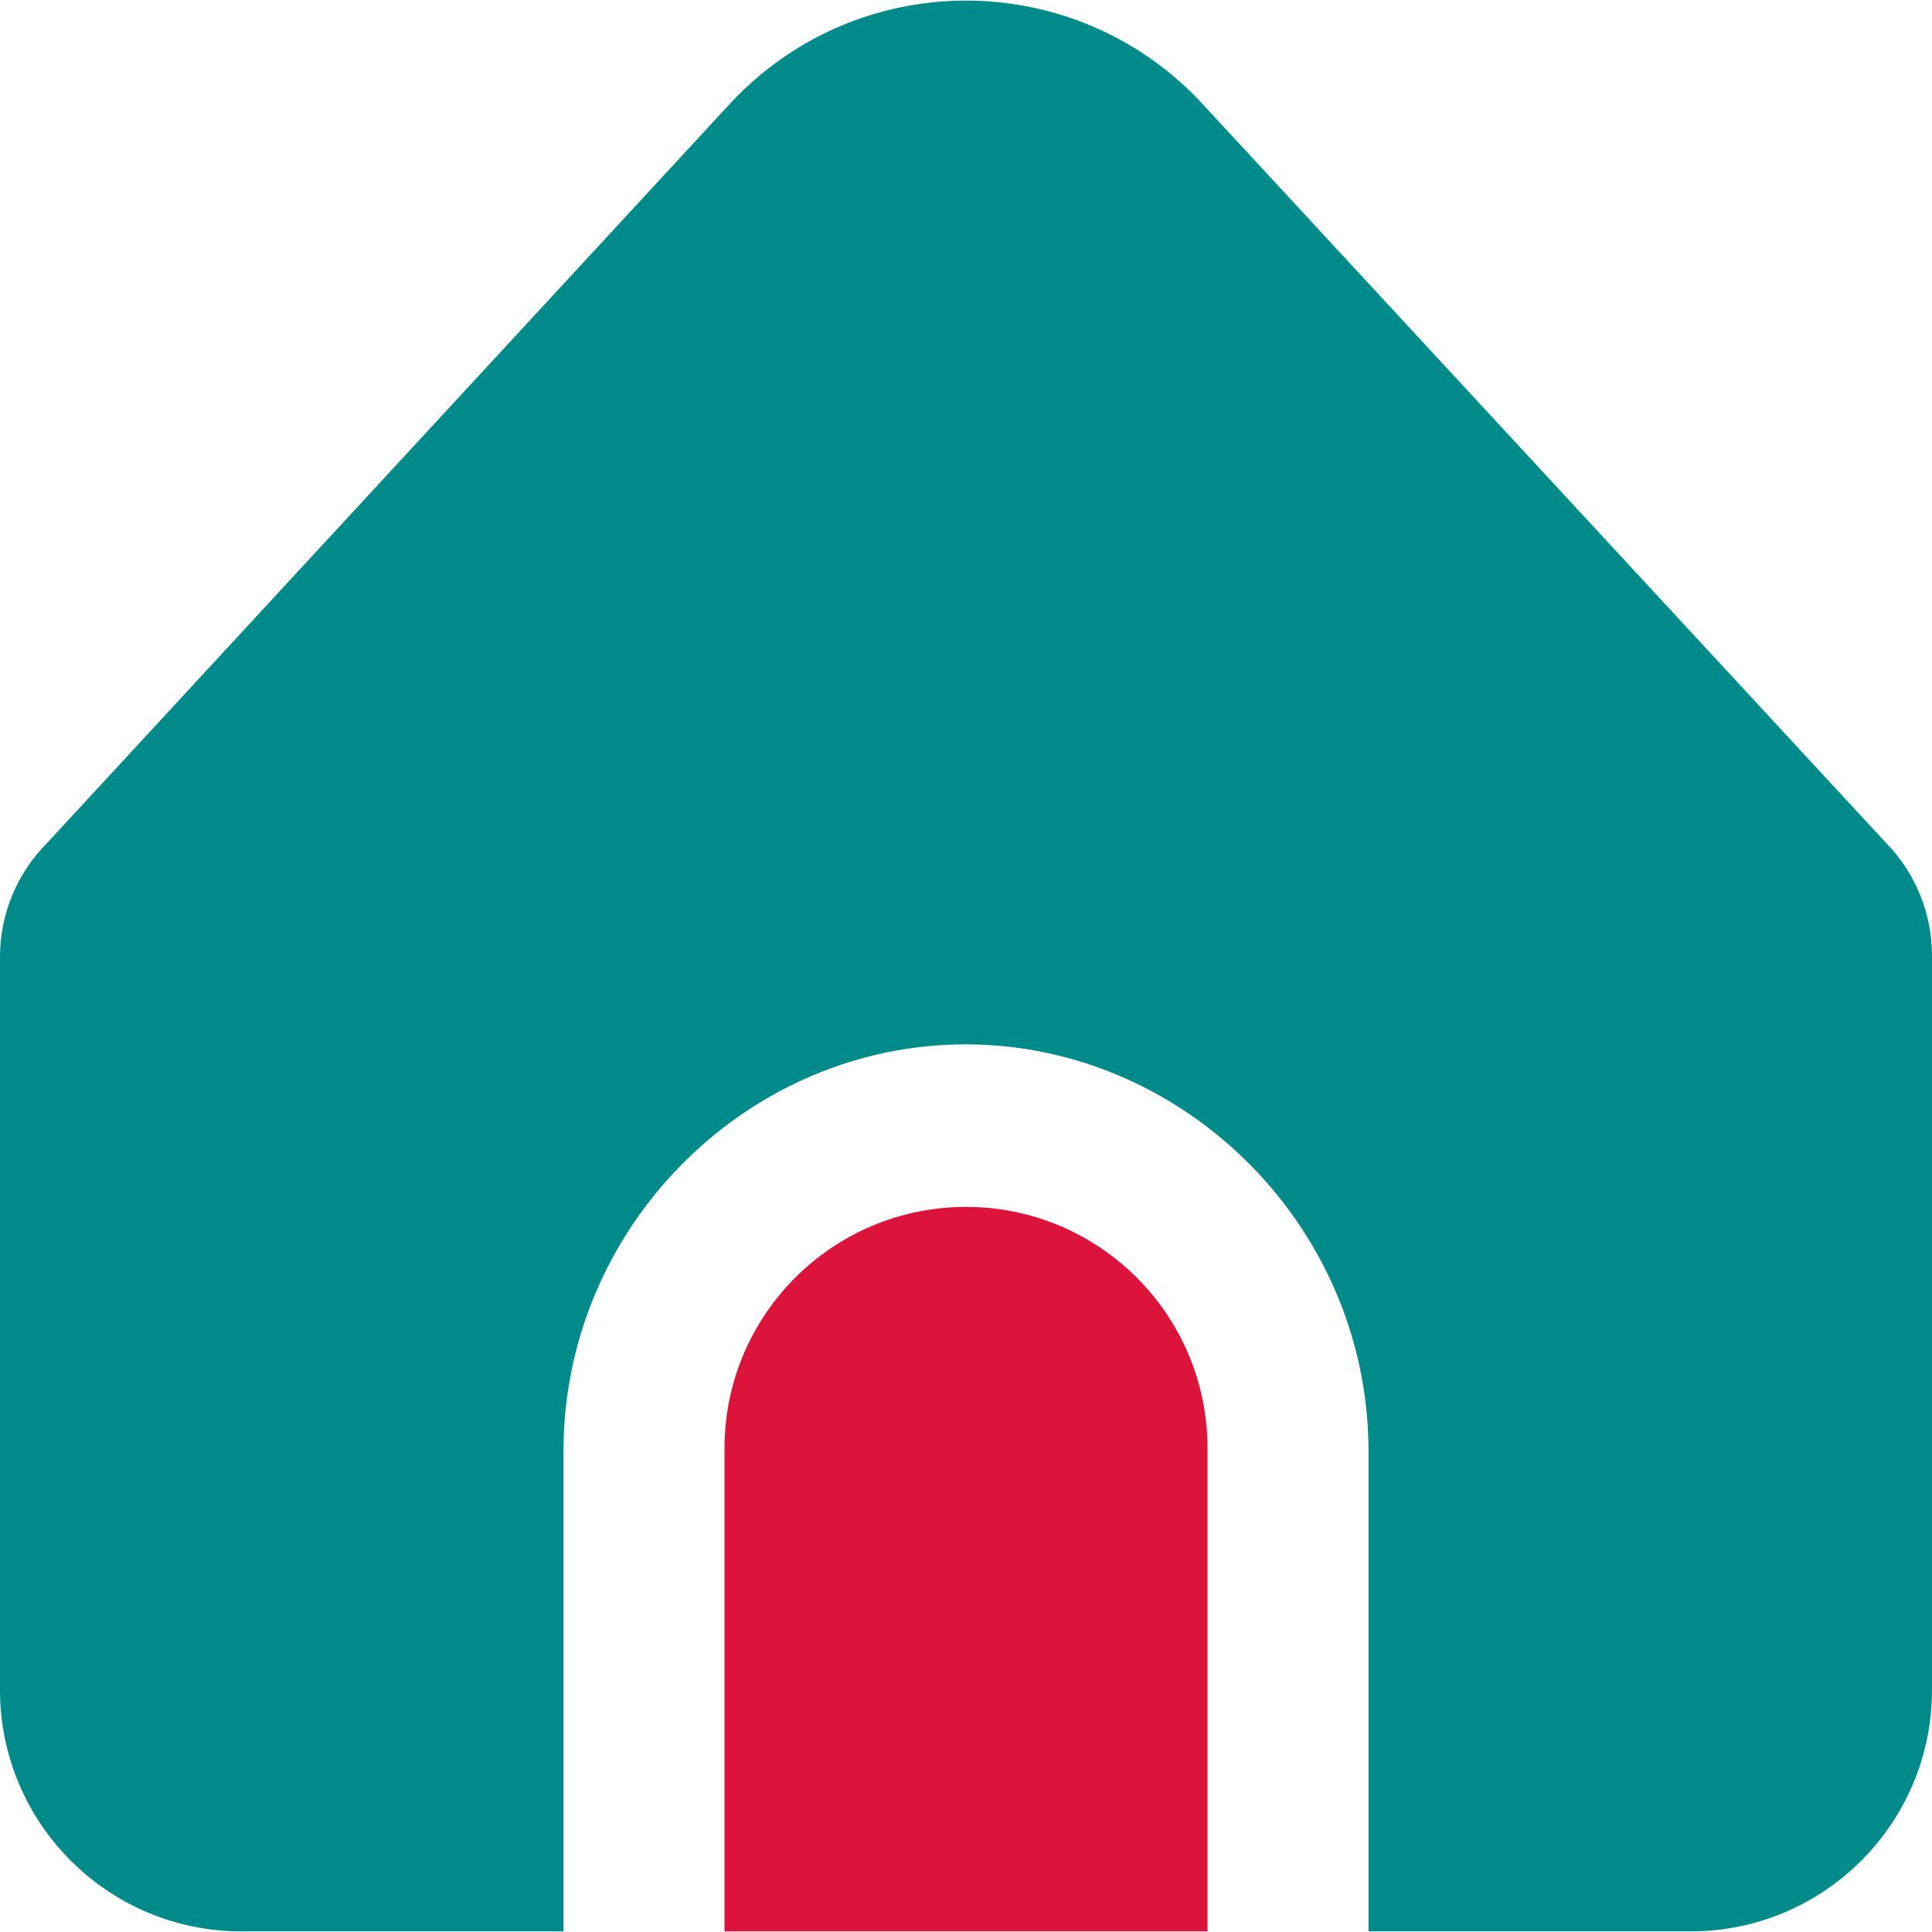
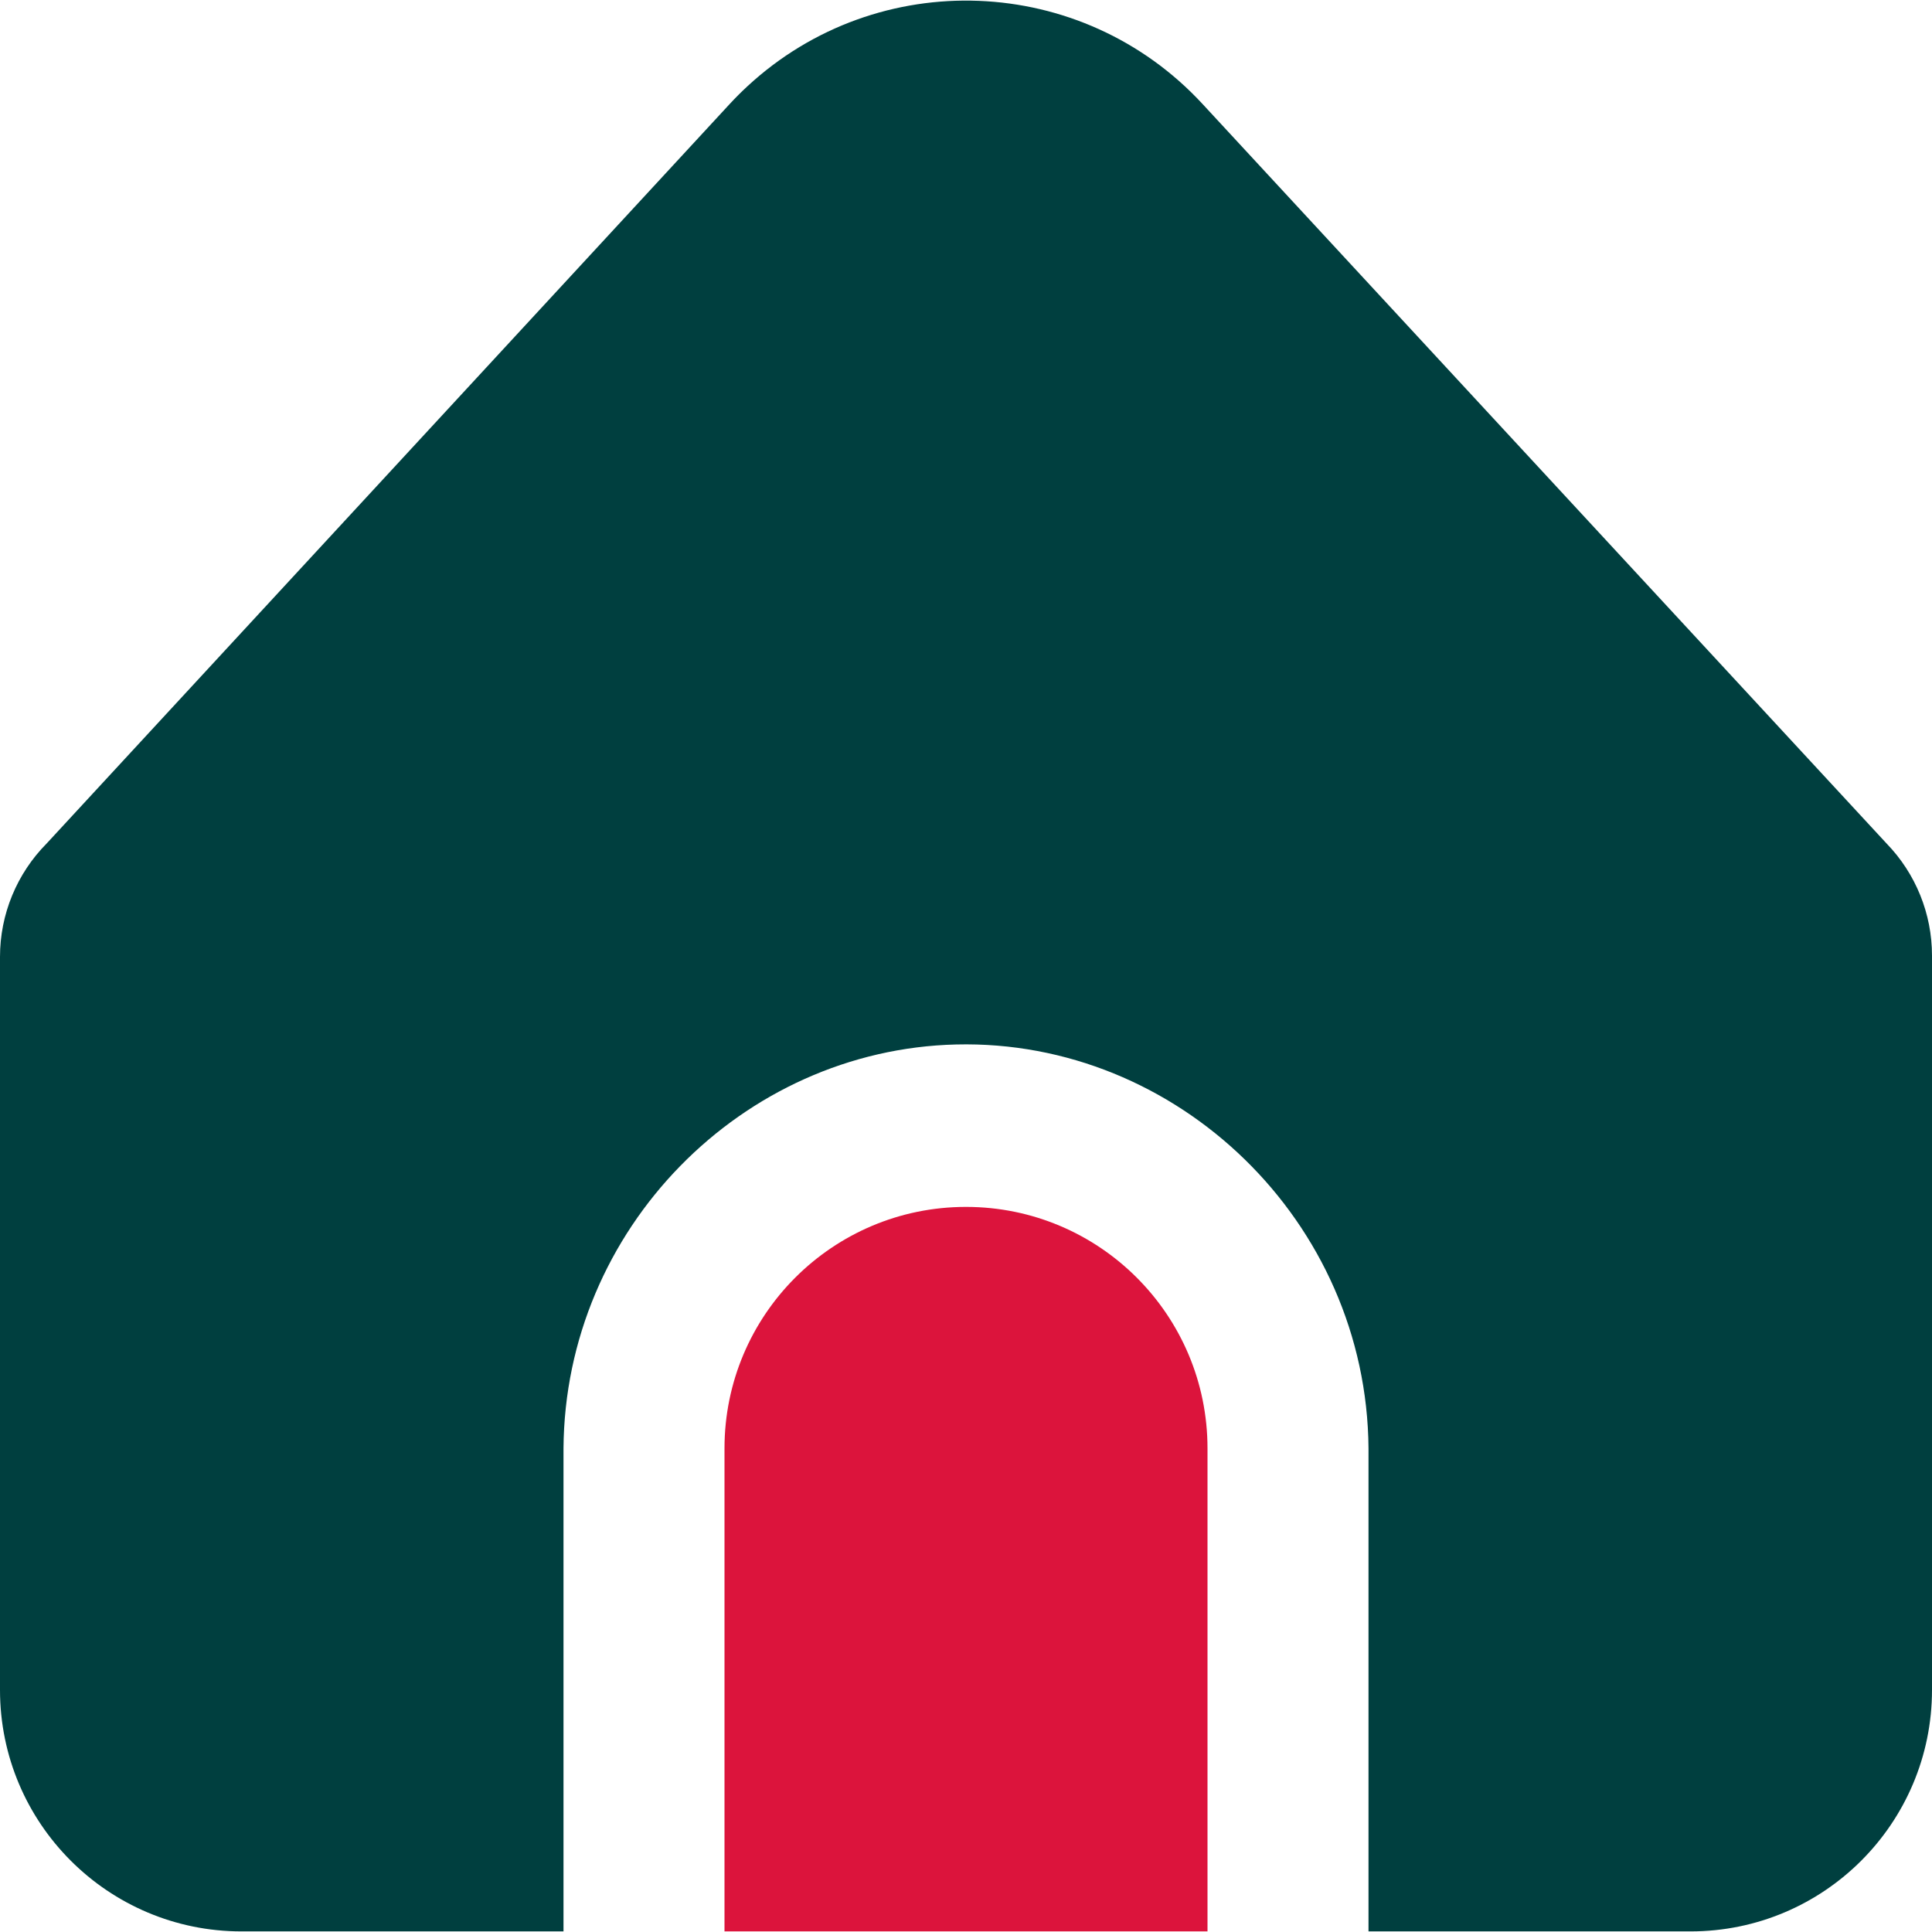
<svg xmlns="http://www.w3.org/2000/svg" version="1.1" id="Capa_1" x="0px" y="0px" viewBox="0 0 512 512" style="enable-background:new 0 0 512 512;" xml:space="preserve" width="512" height="512">
  <g>
    <g>
-       <path d="M362.667,383.841v128H448c35.346,0,64-28.654,64-64V253.26c0.005-11.083-4.302-21.733-12.011-29.696l-181.29-195.99    c-31.988-34.61-85.976-36.735-120.586-4.747c-1.644,1.52-3.228,3.103-4.747,4.747L12.395,223.5    C4.453,231.496-0.003,242.31,0,253.58v194.261c0,35.346,28.654,64,64,64h85.333v-128c0.399-58.172,47.366-105.676,104.073-107.044    C312.01,275.383,362.22,323.696,362.667,383.841z" fill="#008b8b" />
+       <path d="M362.667,383.841v128H448c35.346,0,64-28.654,64-64V253.26c0.005-11.083-4.302-21.733-12.011-29.696l-181.29-195.99    c-31.988-34.61-85.976-36.735-120.586-4.747c-1.644,1.52-3.228,3.103-4.747,4.747L12.395,223.5    C4.453,231.496-0.003,242.31,0,253.58v194.261c0,35.346,28.654,64,64,64h85.333v-128c0.399-58.172,47.366-105.676,104.073-107.044    C312.01,275.383,362.22,323.696,362.667,383.841z" fill="#003f3f" />
      <path d="M256,319.841c-35.346,0-64,28.654-64,64v128h128v-128C320,348.495,291.346,319.841,256,319.841z" fill="#dc143c" />
    </g>
  </g>
</svg>
